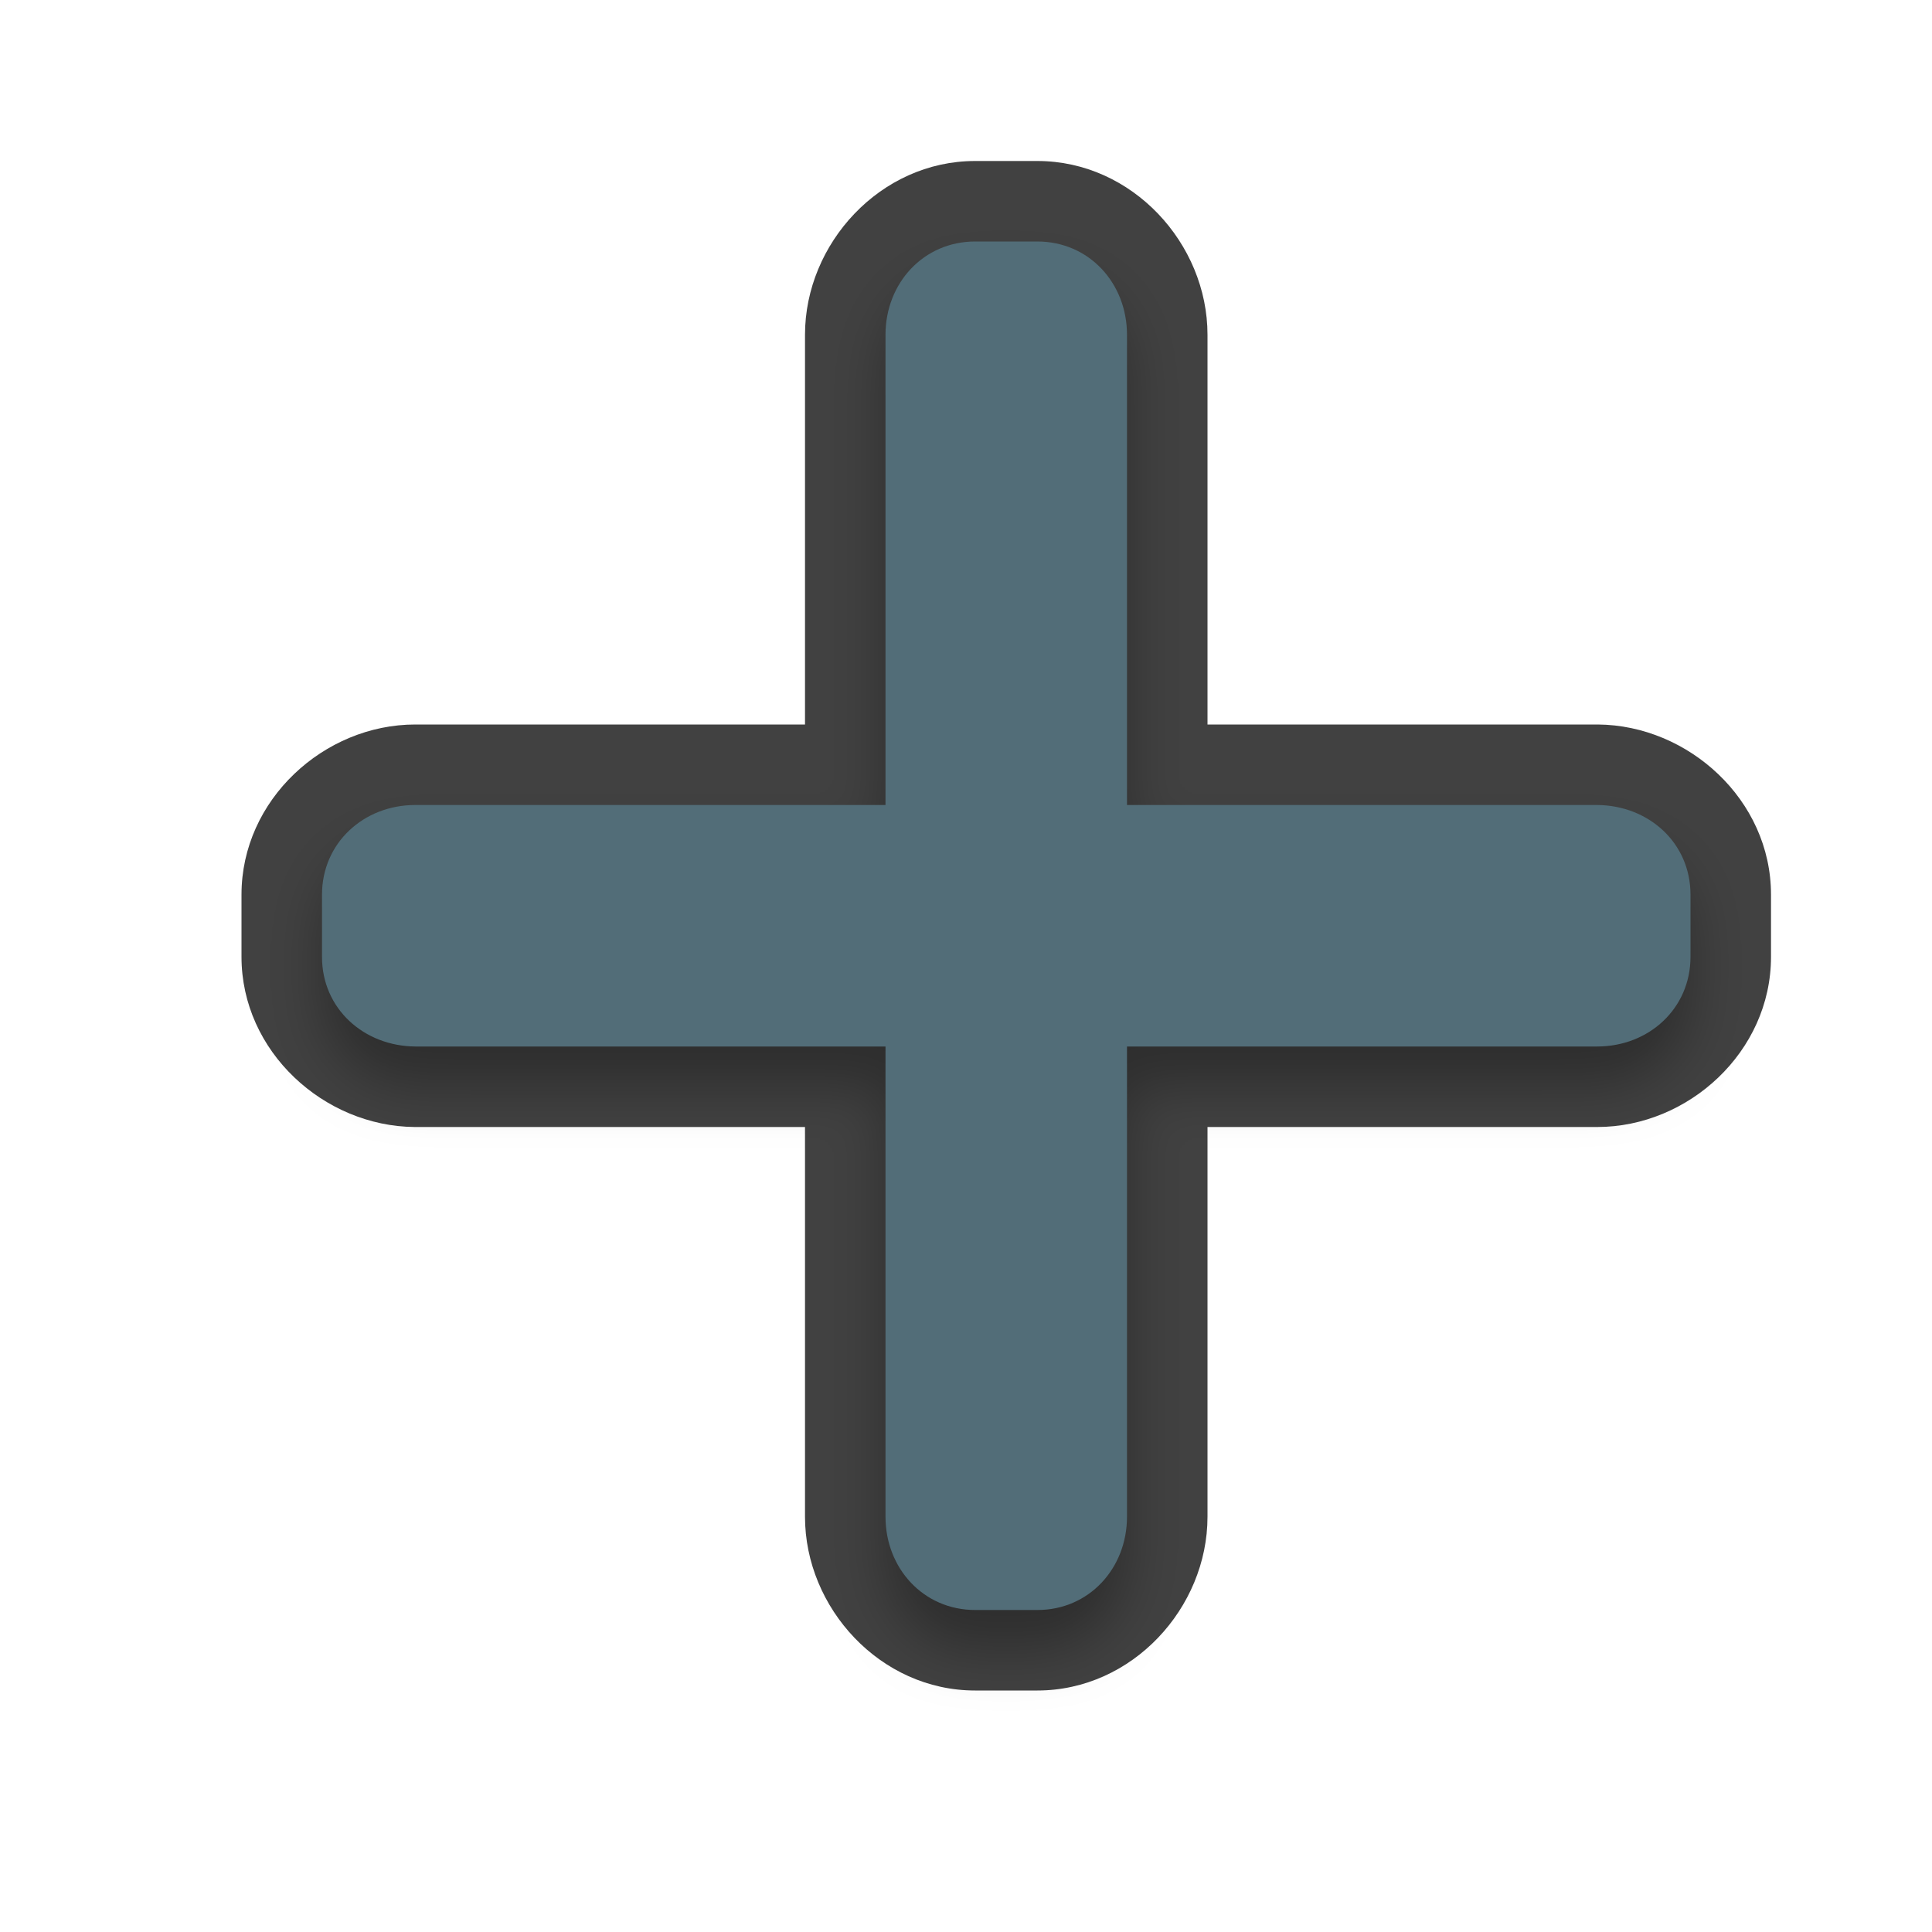
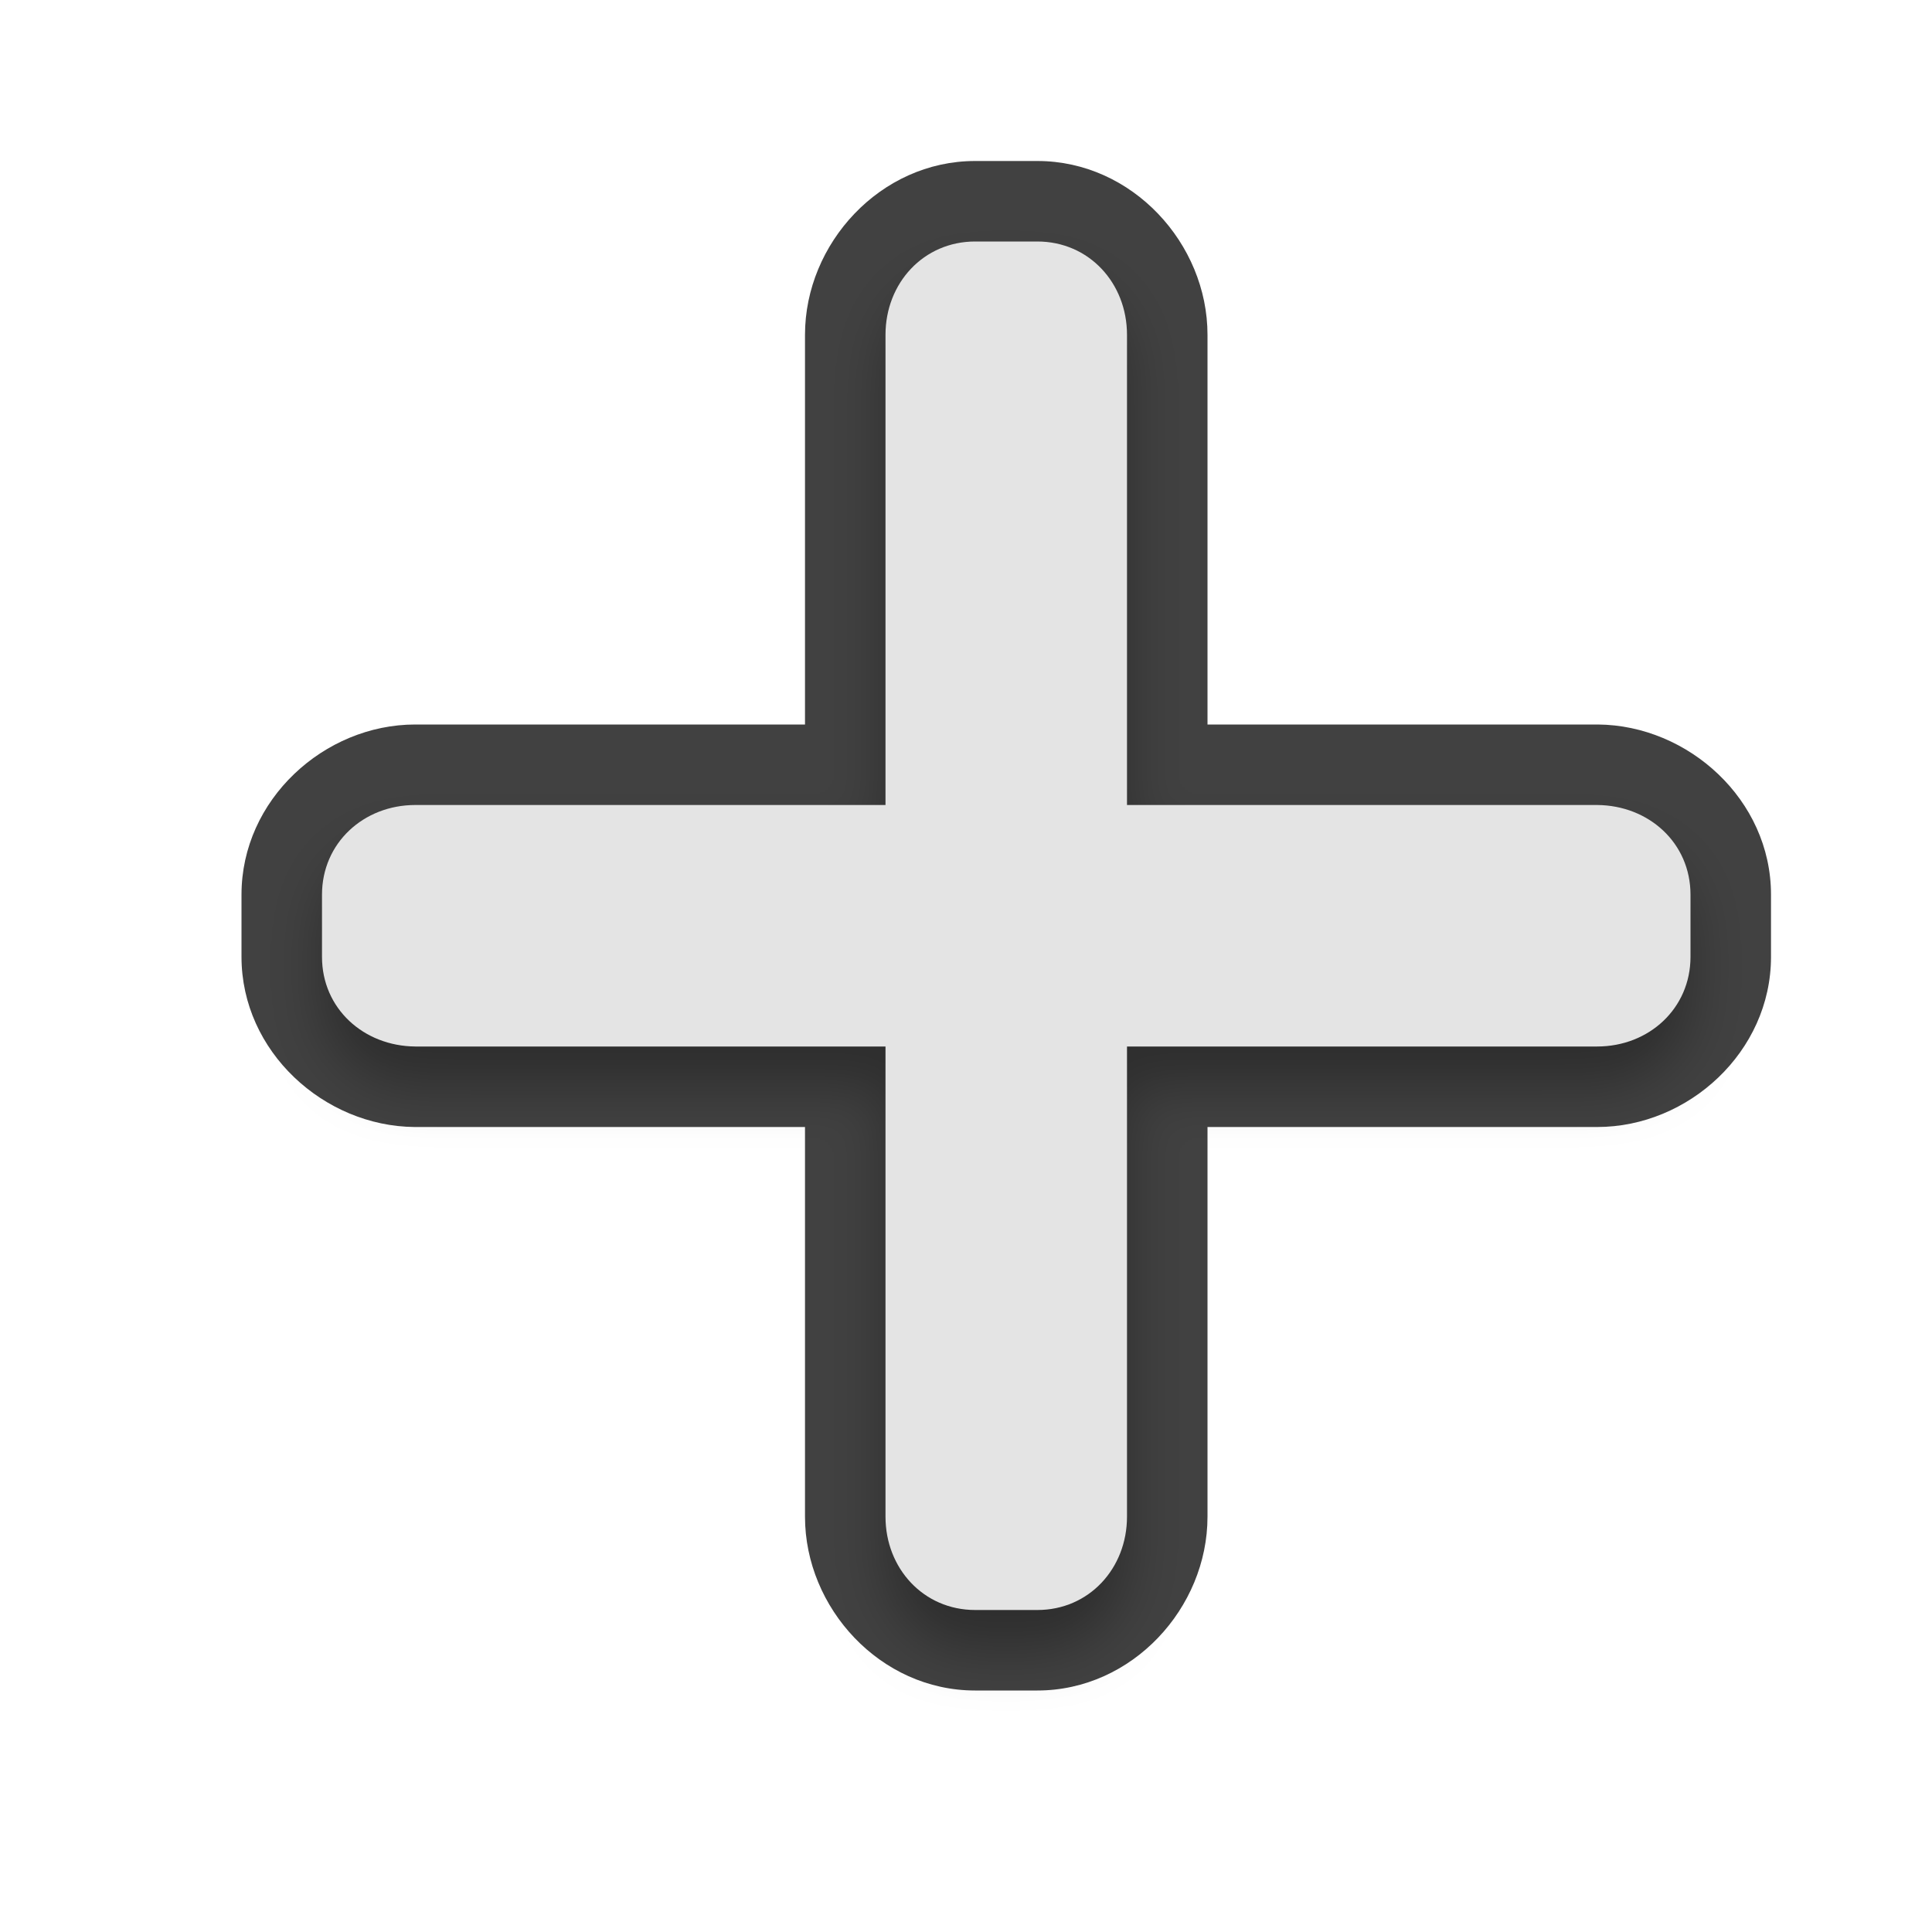
<svg xmlns="http://www.w3.org/2000/svg" id="svg2" width="24" height="24" version="1.1">
  <path style="color:#000000;fill:#010101;stroke-linecap:round;stroke-linejoin:round;-inkscape-stroke:none;opacity:0.75" d="M 12.113,2 C 10.934,2 10,3.027 10,4.158 V 9 H 5.158 C 4.027,9 3,9.934 3,11.113 v 0.773 C 3,13.066 4.028,13.991 5.15,14 a 1,1 0 0 0 0.008,0 H 10 v 4.842 C 10,19.973 10.934,21 12.113,21 h 0.773 C 14.066,21 15,19.973 15,18.842 V 14 h 4.842 C 20.973,14 22,13.066 22,11.887 V 11.113 C 22,9.934 20.972,9.009 19.85,9 a 1,1 0 0 0 -0.008,0 H 15 V 4.158 C 15,3.027 14.066,2 12.887,2 Z m 0,2 h 0.773 C 12.992,4 13,4.006 13,4.158 V 10 a 1,1 0 0 0 1,1 h 5.834 C 19.996,11.001 20,11.008 20,11.113 v 0.773 C 20,11.992 19.994,12 19.842,12 H 14 a 1,1 0 0 0 -1,1 v 5.842 C 13,18.994 12.992,19 12.887,19 H 12.113 C 12.008,19 12,18.994 12,18.842 V 13 A 1,1 0 0 0 11,12 H 5.166 C 5.004,11.999 5,11.992 5,11.887 V 11.113 C 5,11.008 5.006,11 5.158,11 H 11 a 1,1 0 0 0 1,-1 V 4.158 C 12,4.006 12.008,4 12.113,4 Z" id="path1522" />
  <defs id="defs4">
    <filter id="filter863" style="color-interpolation-filters:sRGB" width="1.096" height="1.096" x="-0.048" y="-0.048">
      <feGaussianBlur id="feGaussianBlur865" stdDeviation=".44" />
    </filter>
    <filter style="color-interpolation-filters:sRGB" id="filter1620" x="-0.048" y="-0.048" width="1.096" height="1.096">
      <feGaussianBlur stdDeviation="0.34" id="feGaussianBlur1622" />
    </filter>
  </defs>
  <path id="path1582" style="opacity:0.3;fill:#000000;fill-opacity:1;stroke:none;stroke-width:1.141;stroke-linecap:round;stroke-linejoin:round;stroke-miterlimit:4;stroke-dasharray:none;stroke-dashoffset:0;stroke-opacity:1;paint-order:normal;filter:url(#filter1620)" d="M 12.114,3.5 C 11.472,3.5 11,4.017 11,4.659 V 10.5 H 5.159 C 4.517,10.5 4,10.972 4,11.614 v 0.773 C 4,13.028 4.517,13.495 5.159,13.5 H 11 v 5.841 C 11,19.983 11.472,20.5 12.114,20.5 h 0.773 C 13.528,20.5 14,19.983 14,19.341 V 13.5 h 5.841 C 20.483,13.5 21,13.028 21,12.386 V 11.614 C 21,10.972 20.483,10.505 19.841,10.5 H 14 V 4.659 C 14,4.017 13.528,3.5 12.886,3.5 Z" />
-   <path id="rect837" style="fill:#526d78;fill-opacity:1;stroke:none;stroke-width:1.141;stroke-linecap:round;stroke-linejoin:round;stroke-miterlimit:4;stroke-dasharray:none;stroke-dashoffset:0;stroke-opacity:1;paint-order:normal" d="M 12.114,3 C 11.472,3 11,3.517 11,4.159 V 10 H 5.159 C 4.517,10 4,10.472 4,11.114 v 0.773 C 4,12.528 4.517,12.995 5.159,13 H 11 v 5.841 C 11,19.483 11.472,20 12.114,20 h 0.773 C 13.528,20 14,19.483 14,18.841 V 13 h 5.841 C 20.483,13 21,12.528 21,11.886 V 11.114 C 21,10.472 20.483,10.005 19.841,10 H 14 V 4.159 C 14,3.517 13.528,3 12.886,3 Z" />
+   <path id="rect837" style="fill:#e4e4e4;fill-opacity:1;stroke:none;stroke-width:1.141;stroke-linecap:round;stroke-linejoin:round;stroke-miterlimit:4;stroke-dasharray:none;stroke-dashoffset:0;stroke-opacity:1;paint-order:normal" d="M 12.114,3 C 11.472,3 11,3.517 11,4.159 V 10 H 5.159 C 4.517,10 4,10.472 4,11.114 v 0.773 C 4,12.528 4.517,12.995 5.159,13 H 11 v 5.841 C 11,19.483 11.472,20 12.114,20 h 0.773 C 13.528,20 14,19.483 14,18.841 V 13 h 5.841 C 20.483,13 21,12.528 21,11.886 V 11.114 C 21,10.472 20.483,10.005 19.841,10 H 14 V 4.159 C 14,3.517 13.528,3 12.886,3 Z" />
</svg>
